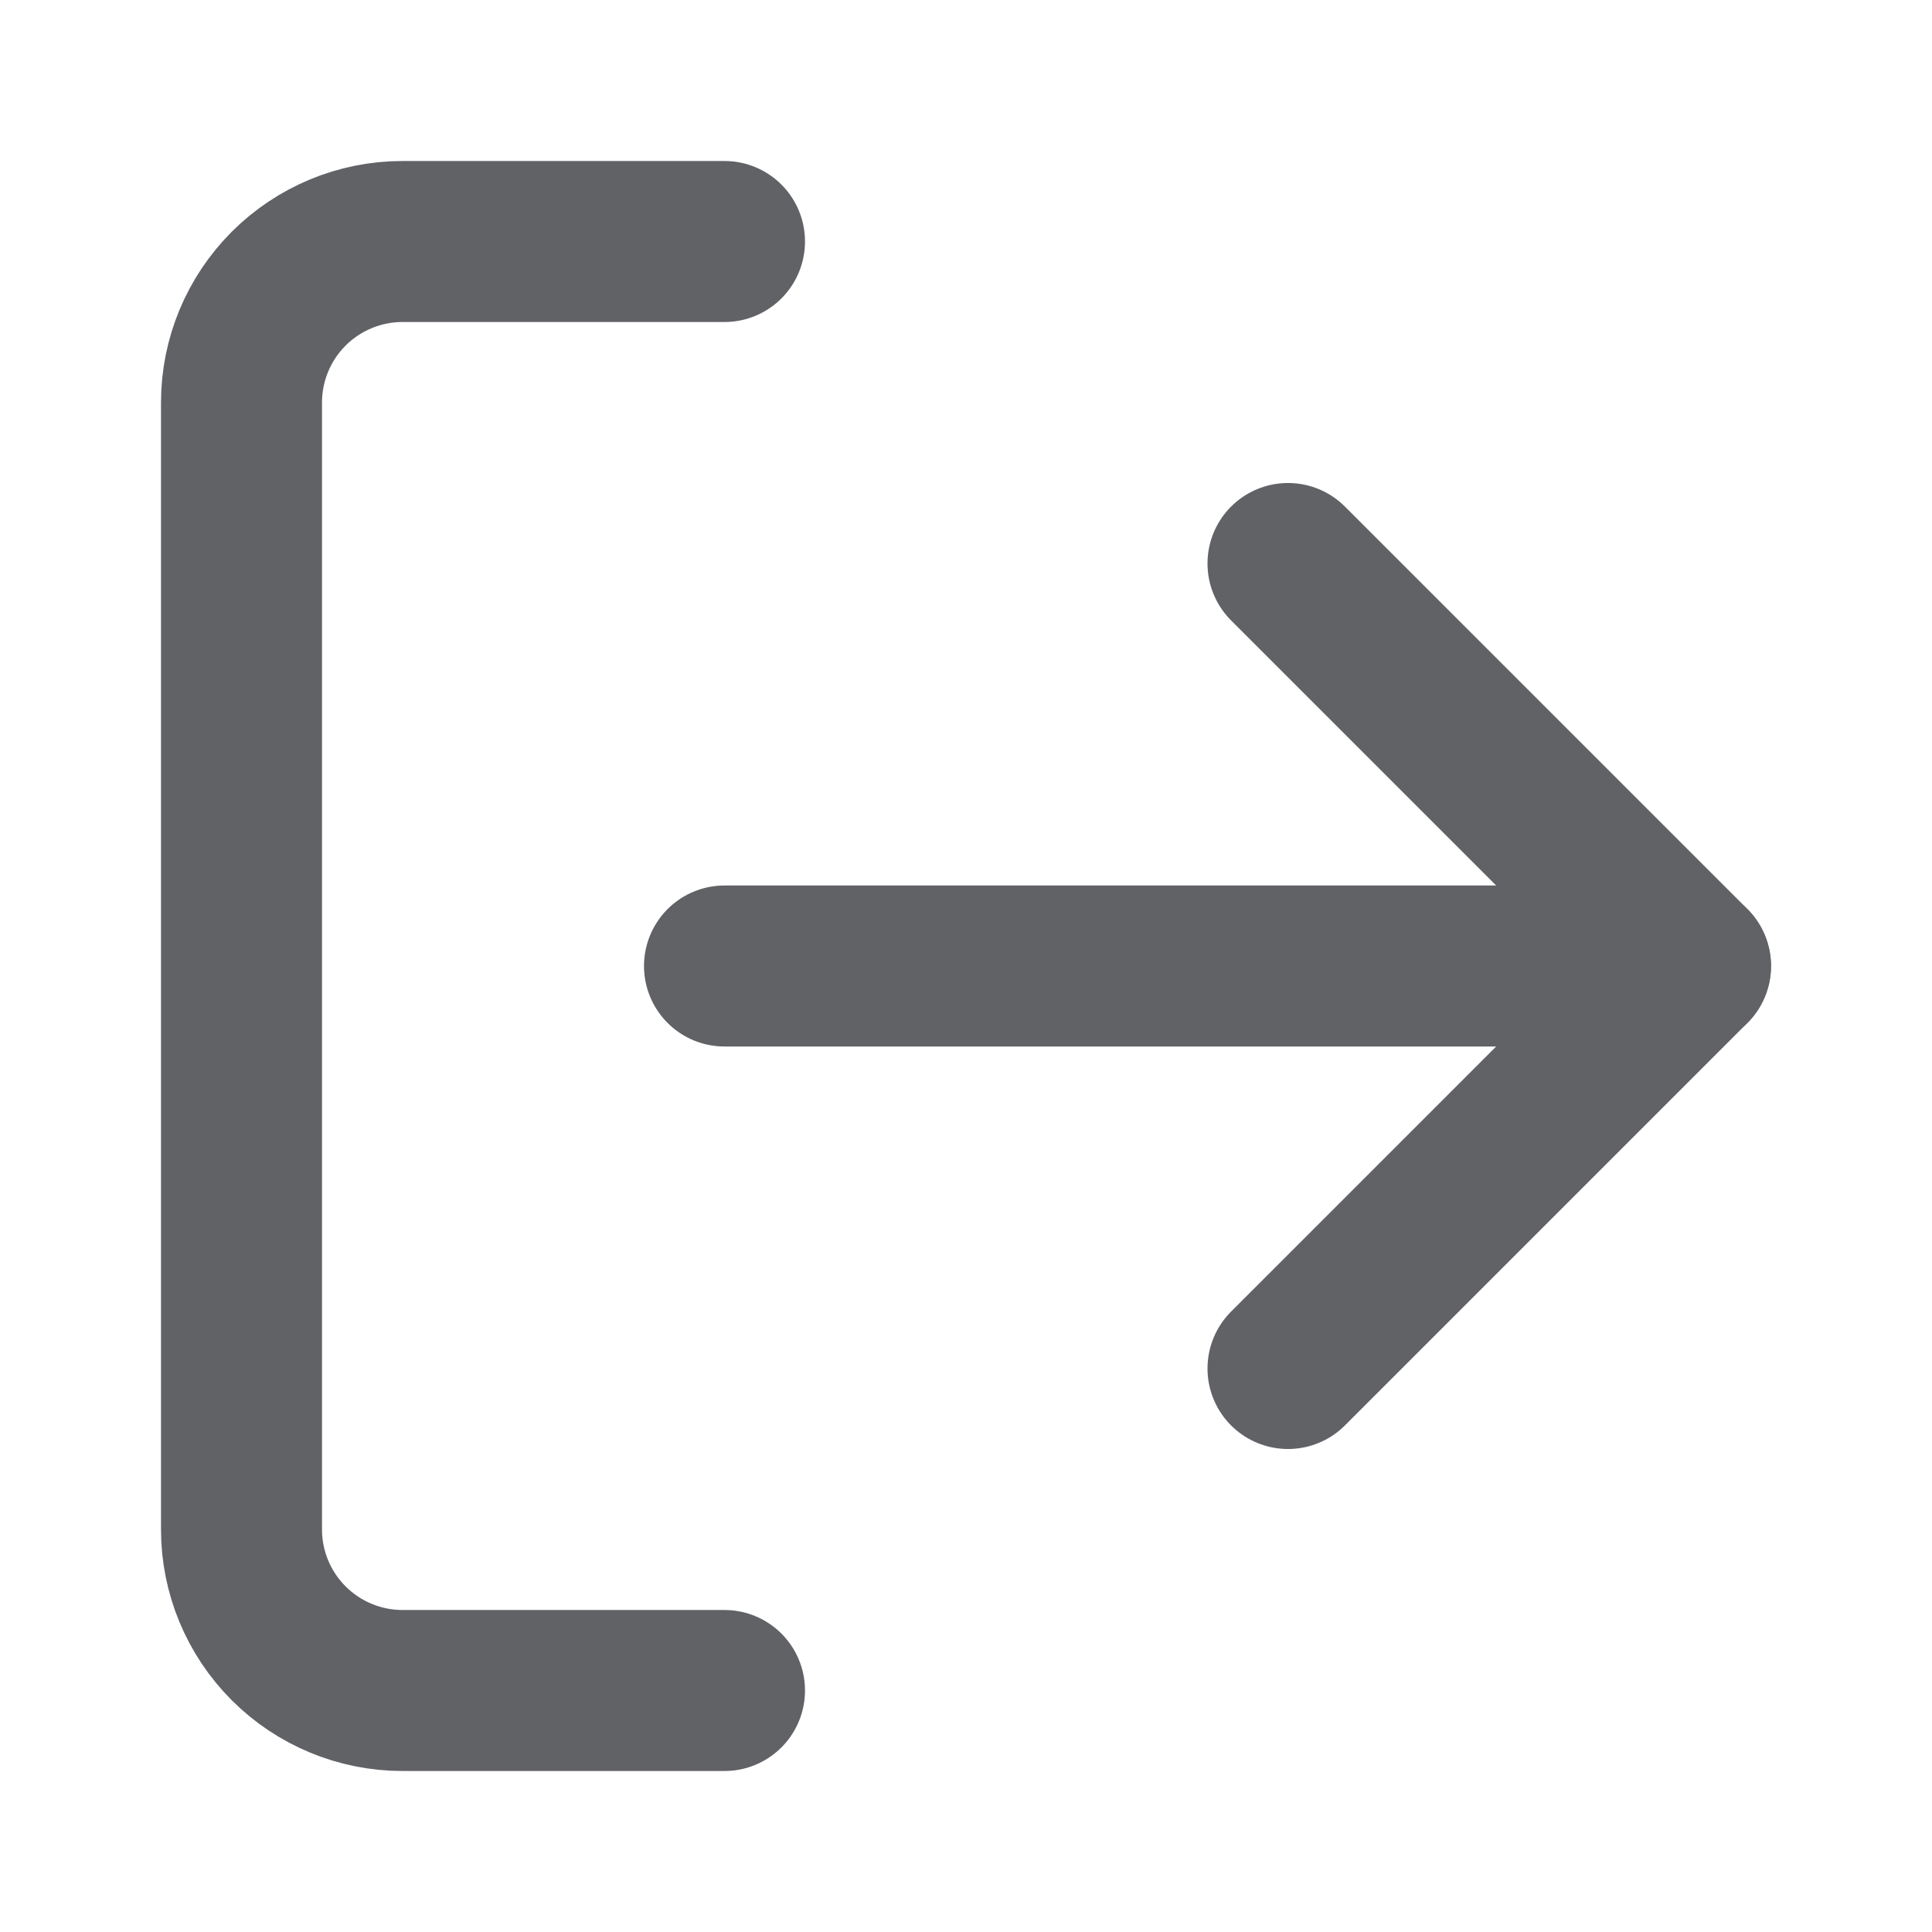
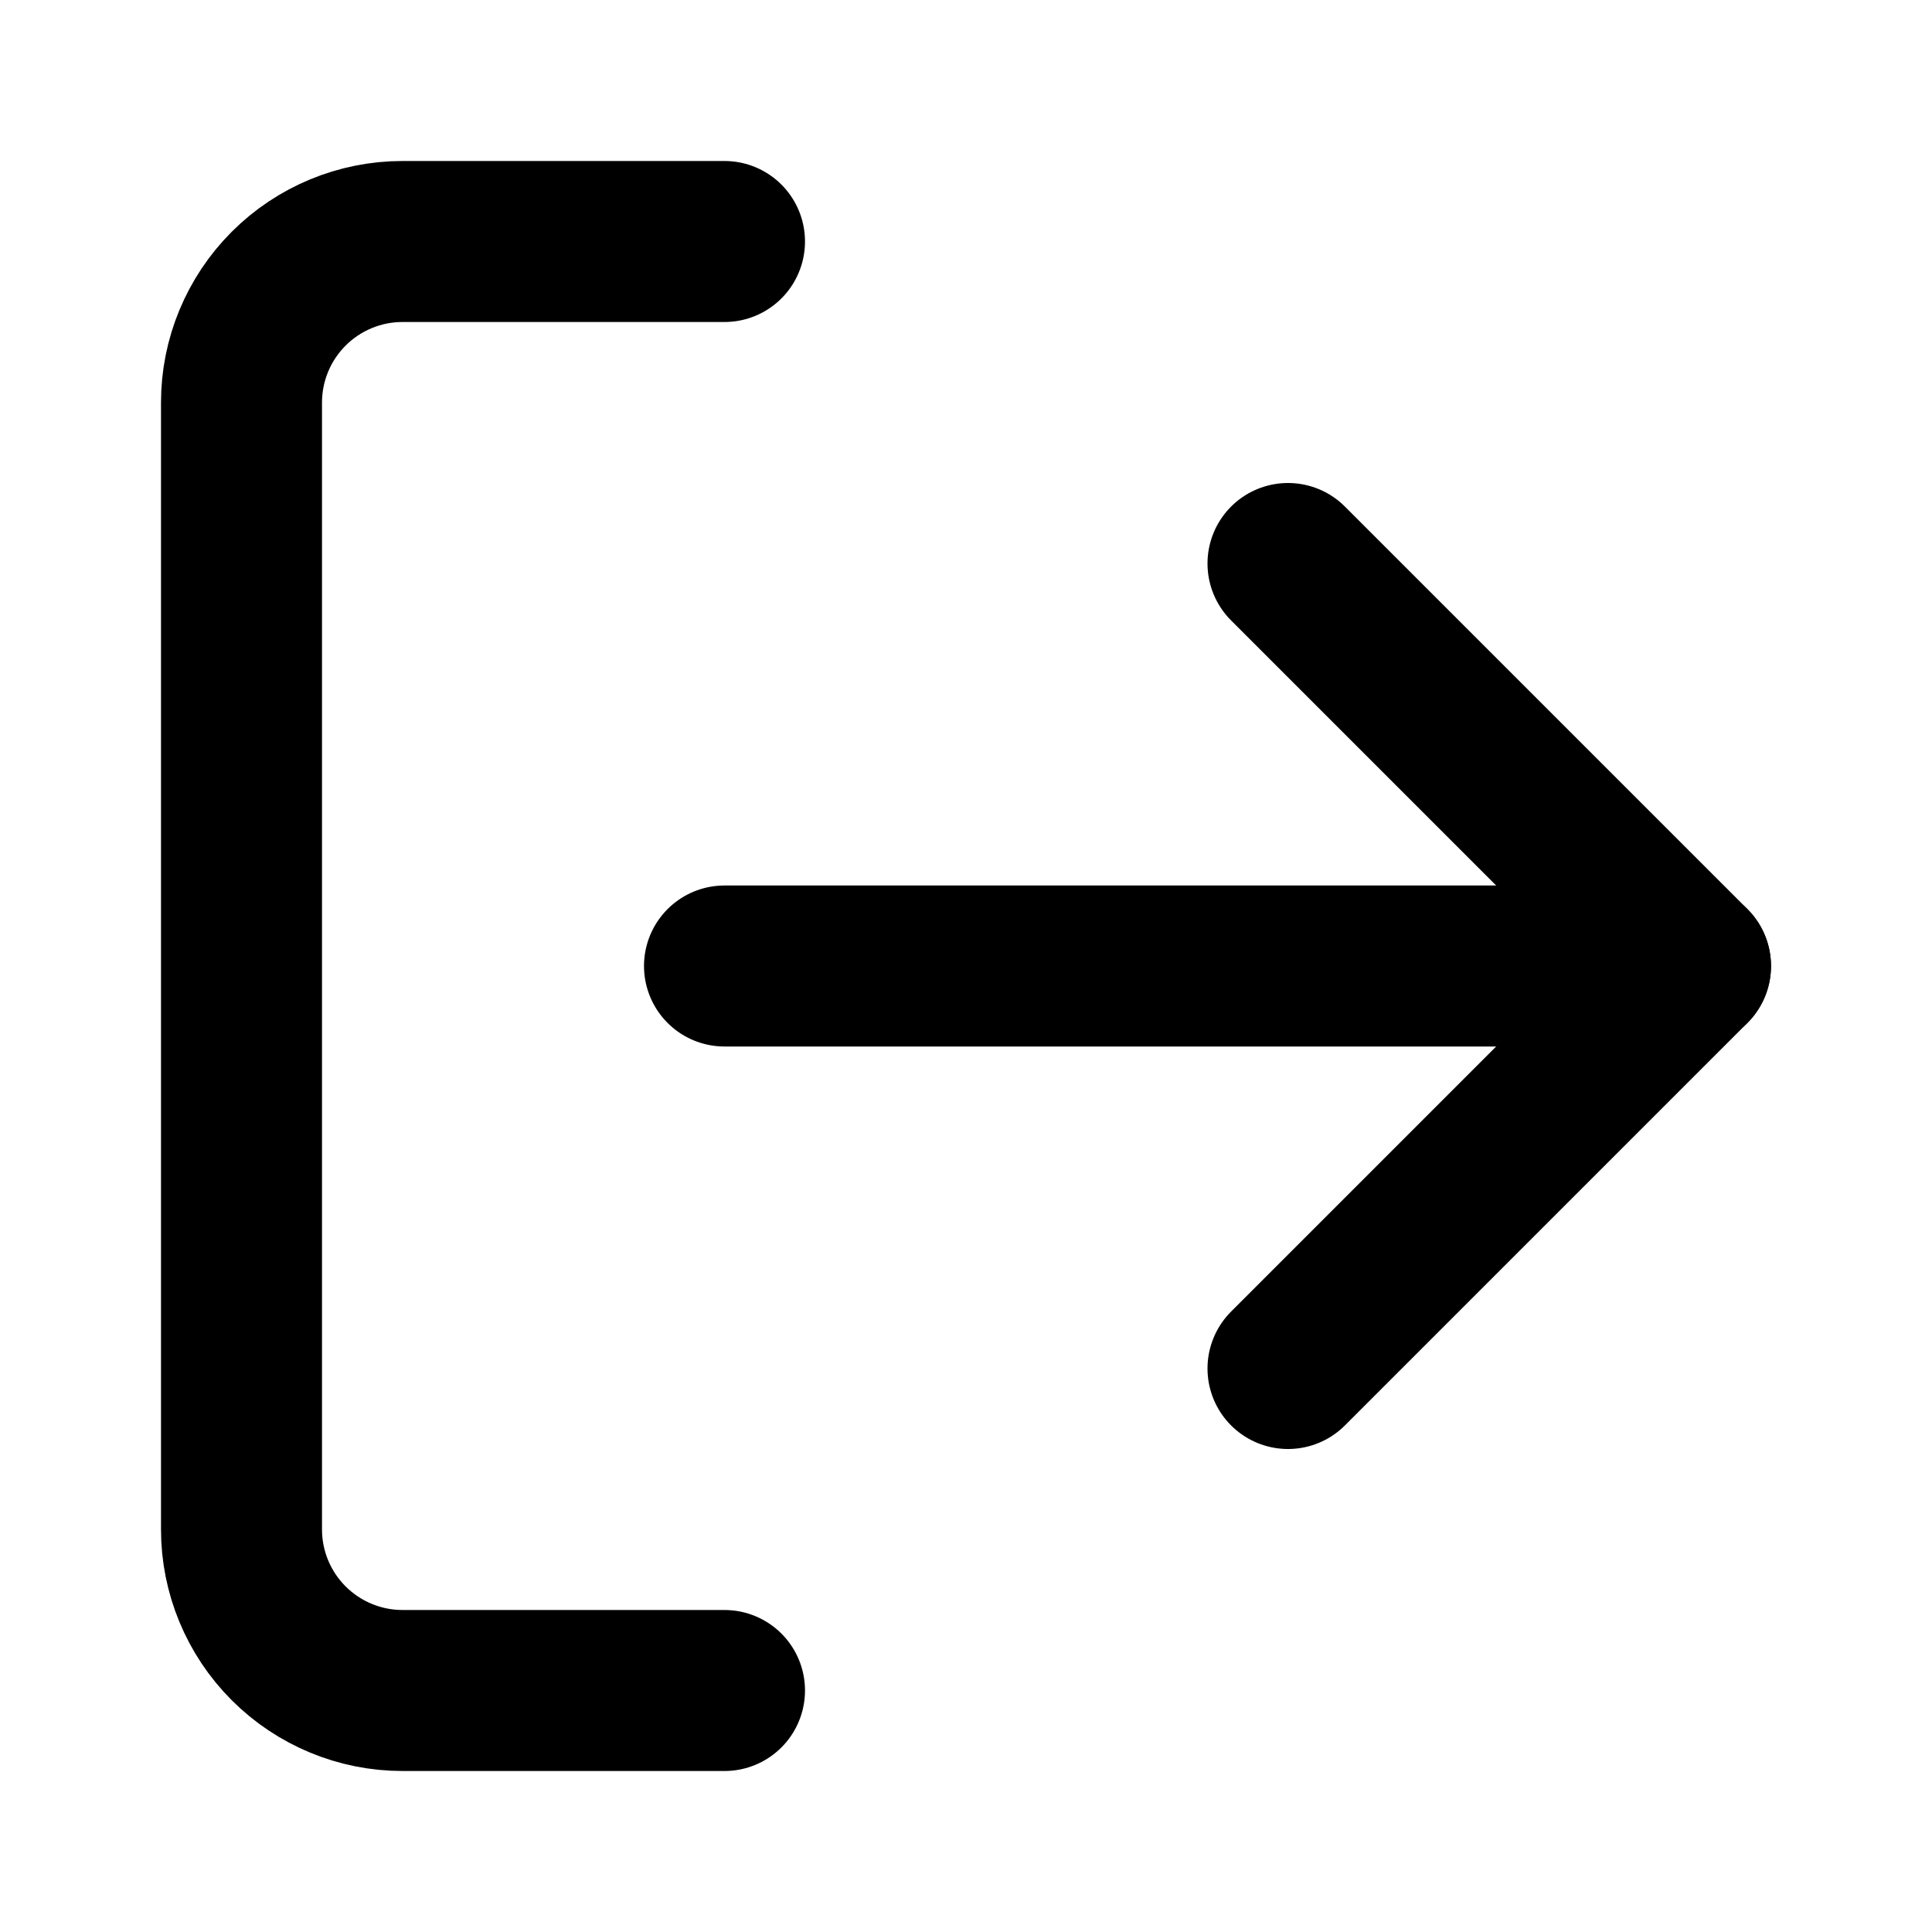
<svg xmlns="http://www.w3.org/2000/svg" fill="none" height="24" viewBox="0 0 24 24" width="24">
-   <g stroke="#606266" stroke-linecap="round" stroke-linejoin="round" stroke-width="2">
+   <g stroke="currentColor" stroke-linecap="round" stroke-linejoin="round" stroke-width="2">
    <path d="m9 21h-4c-.53 0-1.039-.211-1.414-.586-.375-.375-.586-.884-.586-1.414v-14c0-.53.211-1.039.586-1.414.375-.375.884-.586 1.414-.586h4" />
    <path d="m16 17 5-5-5-5" />
    <path d="m21 12h-12" />
  </g>
</svg>
